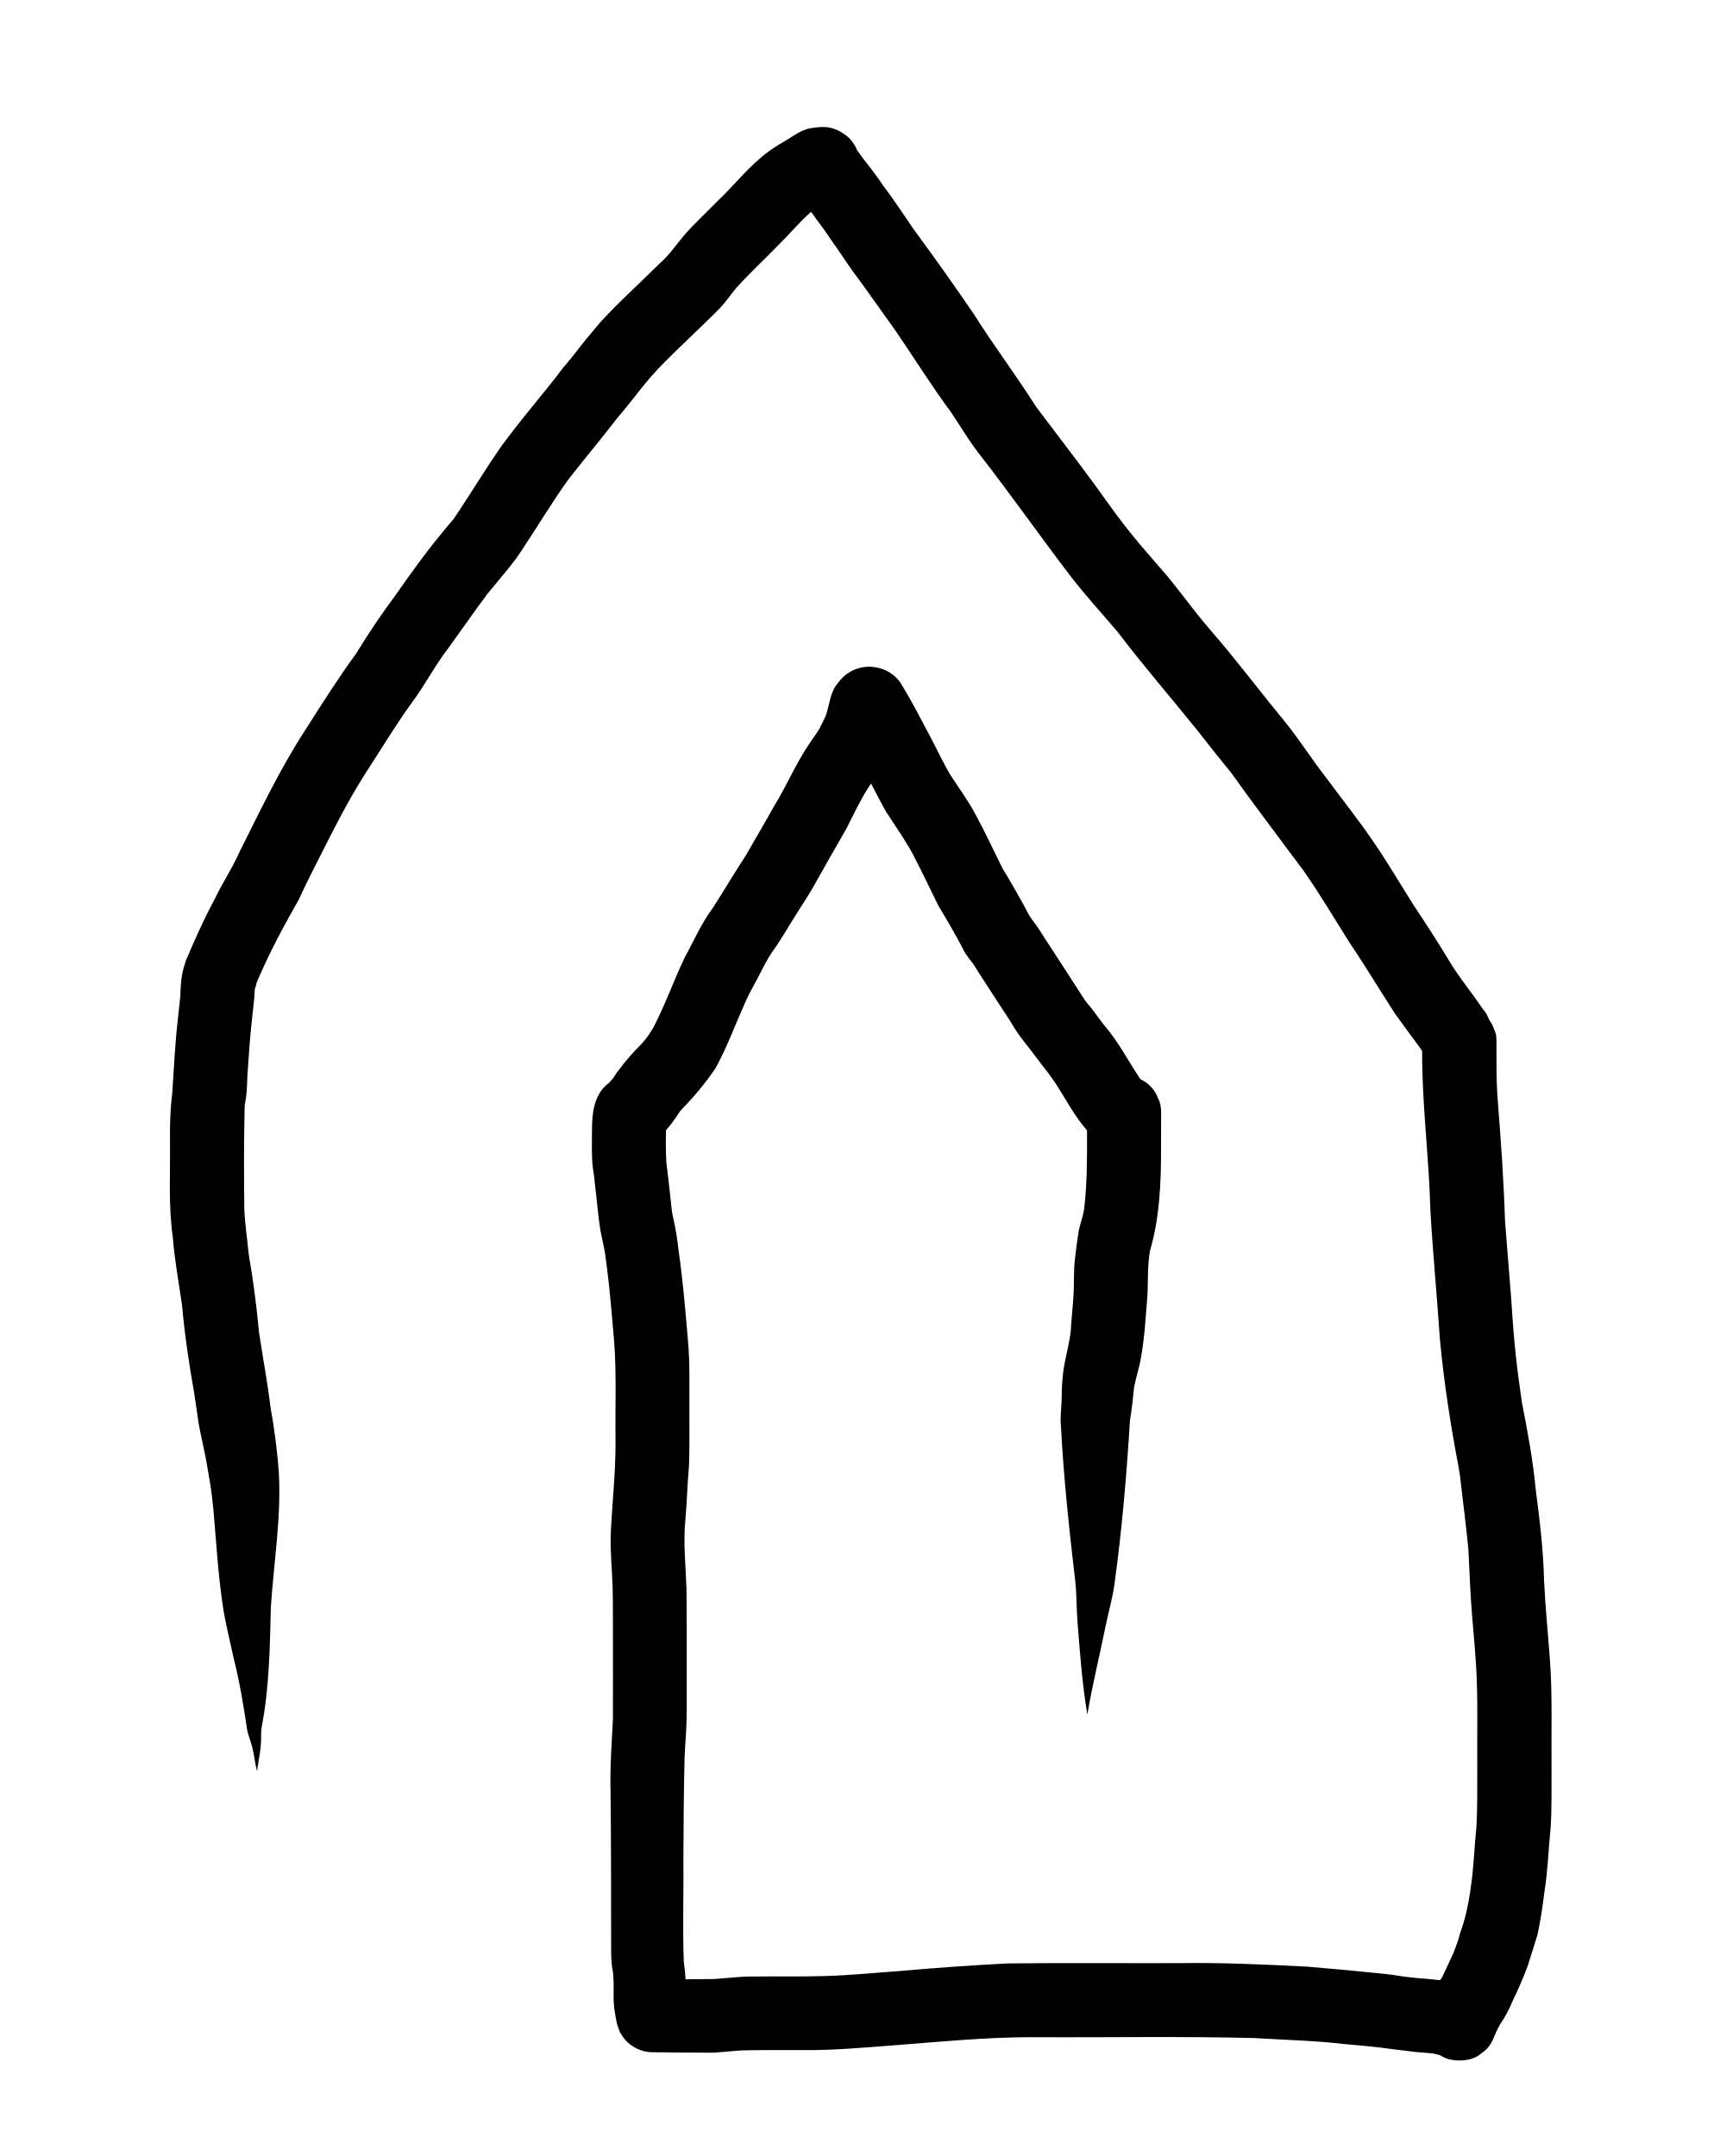
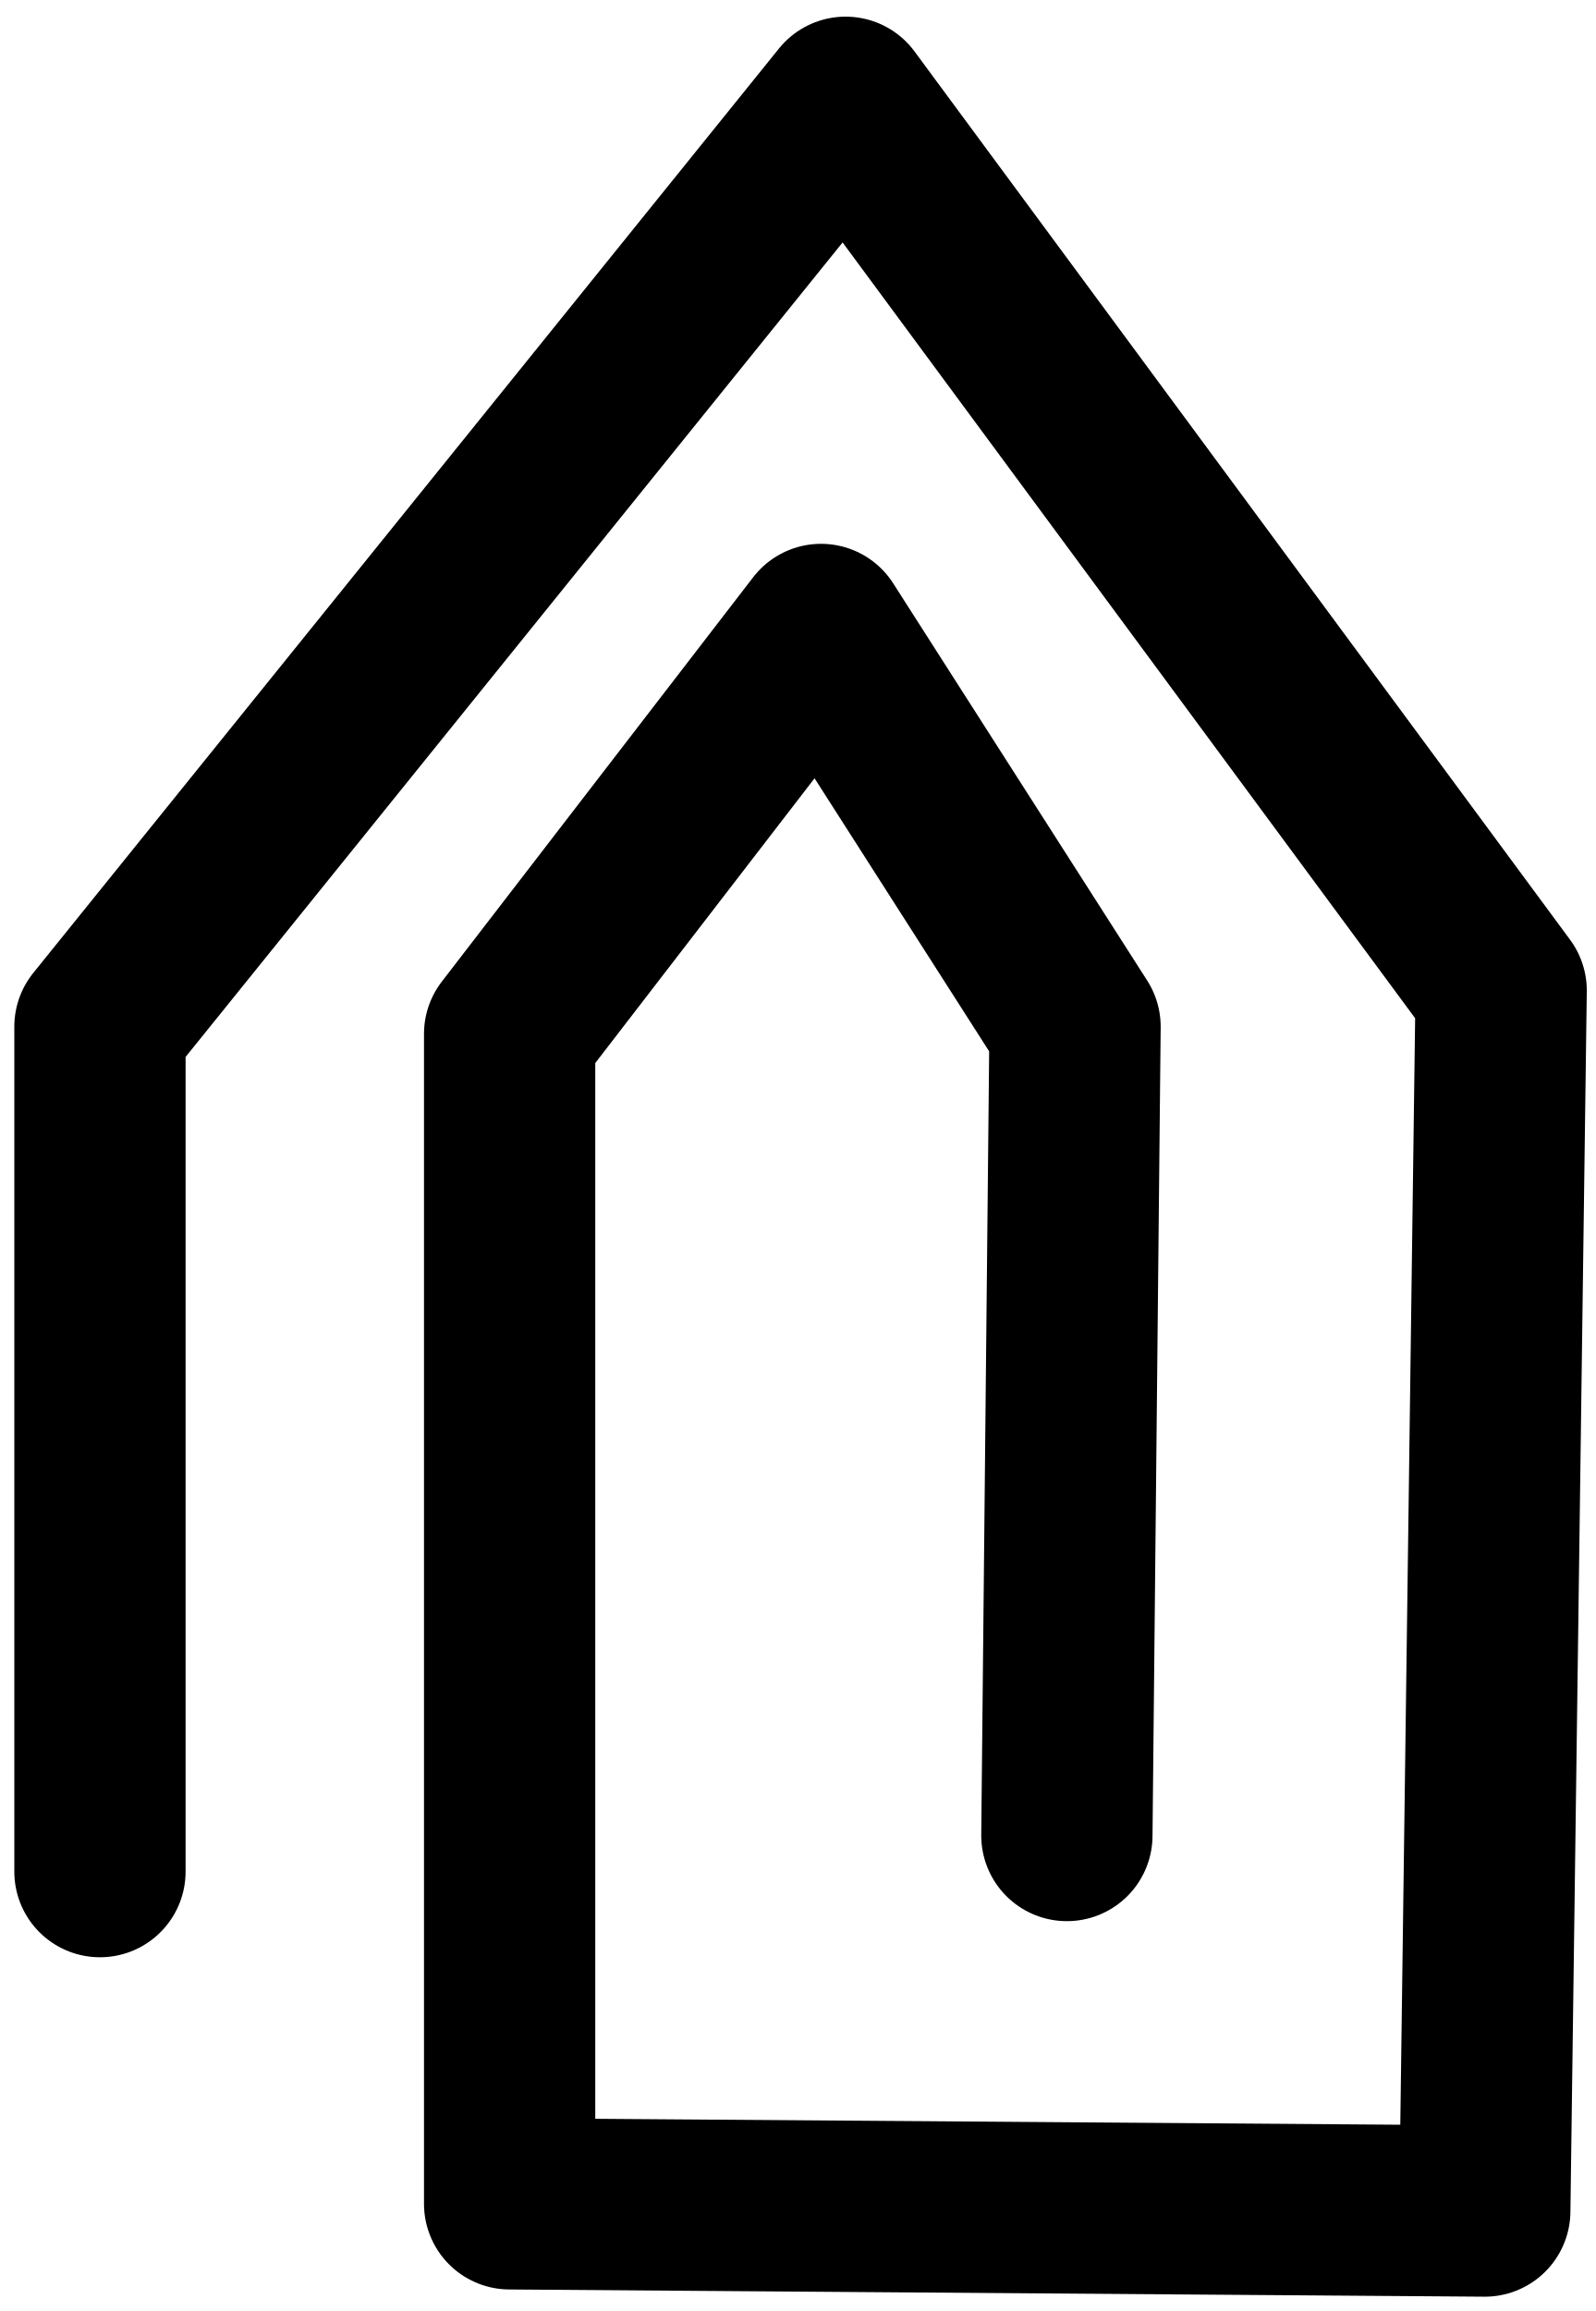
- <svg xmlns="http://www.w3.org/2000/svg" version="1.1" id="Layer_1" x="0px" y="0px" width="646px" height="810px" viewBox="0 0 646 810" style="enable-background:new 0 0 646 810;" xml:space="preserve">
-   <path d="M582.15,623.29c-0.71-9.74-1.7-19.45-2.17-29.2c-0.26-11.41-1.6-22.74-3.09-34.05c-1.05-11.28-3.13-22.42-5.31-33.52  c-1.85-13.42-2.7-19.13-3.94-38.47c-0.75-9.76-1.53-19.51-2.33-29.27c-0.23-7.78-0.69-15.55-1.13-23.32  c-0.53-8.04-1.14-16.08-1.76-24.12c-0.42-6.66-0.3-13.35-0.33-20.02c0-2.93-0.29-3.22-1.2-5.37c-0.29-0.93-0.79-1.74-1.35-2.52  c-0.62-1.14-1-2.42-1.84-3.43c-0.19-0.25-0.38-0.49-0.57-0.74c-0.25-0.34-0.5-0.69-0.75-1.03c-4.03-5.92-8.62-11.45-12.29-17.63  c-4.24-7.06-8.75-13.95-13.29-20.81c-4.9-7.73-9.5-15.66-14.69-23.21c-5.74-8.47-12.15-16.46-18.21-24.7  c-5.19-6.64-9.7-13.8-14.98-20.37c-8.35-10.11-16.26-20.59-24.71-30.62c-11.13-12.92-10.1-12.49-19.39-24.02  c-13.22-15.31-15.12-17.17-27.36-34.42c-7.29-9.92-14.78-19.68-22.2-29.49c-7.54-11.9-16.03-23.14-23.55-35.07  c-7.23-10.64-14.72-21.11-22.33-31.48c-3.9-5.61-7.59-11.37-11.74-16.8l-1.7-2.48c-1.75-2.47-3.59-4.86-5.48-7.22  c-0.83-1.16-1.66-2.32-2.51-3.47c-0.7-1.72-1.74-3.31-3.06-4.64c-2.74-2.44-6.09-4.19-9.86-4.08c-1.74-0.01-3.47,0.26-5.19,0.55  c-2.79,0.74-5.21,2.27-7.58,3.86c-2.49,1.51-5.04,2.92-7.38,4.65c-7.46,5.41-13.05,12.84-19.72,19.13  c-3.99,4.09-8.2,7.96-11.99,12.24c-3.14,3.72-5.86,7.82-9.59,11.02c-7.28,7.27-14.98,14.12-21.93,21.71  c-9.5,11.11-6.68,8.48-14.27,17.45c-6.01,8.12-12.31,14.96-22.71,28.8c-5.5,7.83-10.46,16.03-15.74,24.02  c-0.87,1.36-1.77,2.7-2.7,4.02c-1.23,1.46-2.5,2.89-3.68,4.39c-6.38,7.65-12.19,15.75-17.89,23.91  c-5.32,7.14-10.29,14.51-14.92,22.11c-6.65,9.09-12.66,18.61-18.7,28.1c-9.69,14.79-17.27,30.82-25.18,46.61  c-2.68,6.08-6.46,11.61-9.28,17.63c-4.09,7.54-7.55,15.38-10.89,23.28c-0.12,0.37-0.2,0.75-0.29,1.13  c-1.37,3.79-1.53,7.9-1.67,11.94c-0.27,3.05-0.71,6.1-0.98,9.15c-1.05,9.16-1.43,18.38-2.07,27.56c-0.75,5.73-0.87,11.51-0.83,17.29  c0.17,12.24-0.67,24.54,1.07,36.7c0.69,8.57,2.25,17.02,3.48,25.53c0.98,11.21,2.68,22.33,4.63,33.4c0.31,2.65,0.43,2.33,1.52,10.56  c0.87,4.89,2.1,9.72,2.97,14.62c2,11.55,1.69,9.57,2.63,17.95c1.09,12.33,1.76,24.72,3.65,36.96c0.96,6.13,2.49,12.16,3.79,18.23  c2.28,9.02,3.86,18.17,5.19,27.37c0.41,2.51,1.57,4.83,2.08,7.33c0.66,2.66,0.92,5.48,1.57,8.08c0.23-0.01,0.47-0.08,0.7-0.11  c-0.16-0.03-0.32-0.06-0.49-0.09c-0.03-0.01-0.03,0-0.05-0.01c0.16-0.9,0.32-1.81,0.47-2.72c0.43-2.55,0.88-5.11,0.98-7.7  c0.12-1.91-0.11-3.84,0.29-5.73c2.84-14.77,3.02-29.8,3.41-44.79c1.08-16.7,3.88-33.34,3.02-50.11c-0.55-8.32-1.65-16.59-3.11-24.8  c-1.13-9.28-2.86-18.48-4.26-27.72c-0.04-0.29-0.08-0.57-0.12-0.86c-0.68-7.14-1.52-14.26-2.58-21.35  c-0.41-2.58-0.84-5.16-1.26-7.73c-0.54-5.49-1.34-10.95-1.66-16.46c-0.14-12.62-0.19-25.26,0.1-37.88  c-0.08-3.61,0.81-2.13,1.05-12.78c0.5-6.91,0.89-13.83,1.67-20.72c0.37-3.94,0.99-7.86,1.12-11.81c0.15-0.4,0.29-0.8,0.4-1.22  c0.15-0.53,0.25-0.97,0.32-1.37c0.31-0.68,0.61-1.36,0.9-2.05c4.36-10.02,9.57-19.66,14.97-29.16c2.9-6.49,6.27-12.76,9.42-19.13  c5.33-10.52,10.76-21,17.28-30.85c5.27-8.14,10.29-16.45,16-24.29c4.89-6.62,8.65-14,13.71-20.49c4.83-6.66,9.49-13.44,14.42-20.02  c4.85-6.01,10.13-11.7,14.15-18.33c5.29-7.93,10.5-16.7,15.95-24.21c0.35-0.46,0.7-0.91,1.04-1.37c5.67-7.27,11.62-14.3,17.22-21.62  c9.06-10.78,8.51-11.07,15.36-18.59c7.59-7.94,15.77-15.28,23.49-23.09c2.23-2.37,4.06-5.07,6.14-7.56  c5.06-5.68,10.69-10.83,15.98-16.29c4.01-3.92,7.56-8.28,11.75-12.01c0.16-0.11,0.32-0.22,0.49-0.33c1.62,2.24,3.21,4.49,4.88,6.69  c1.72,2.54,3.48,5.05,5.24,7.56c2.6,3.91,5.26,7.77,8.09,11.51c4.57,6.38,9.17,12.75,13.69,19.16  c6.88,10.12,13.37,20.49,20.64,30.34c3.58,5.34,6.83,10.9,10.82,15.96c11.69,14.98,22.56,30.57,34.11,45.66  c5.57,7.22,11.75,13.96,17.66,20.91c9.49,12.51,19.77,24.38,29.63,36.6c4.25,5.41,8.5,10.83,12.88,16.15  c8.95,12.58,18.34,24.83,27.52,37.24c6.02,8.67,11.4,17.75,17.02,26.69c5.98,8.82,11.44,17.97,17.24,26.91  c3.37,4.55,6.65,9.17,10.05,13.7c0,0.02,0,0.04,0,0.06l-0.55-0.71c0.21,0.26,0.38,0.54,0.55,0.83c-0.06,20.01,2.59,39.9,3.11,59.9  c0.92,16.08,2.48,32.13,3.56,48.21c1.5,16.23,4.02,32.32,7.05,48.33c0.16,0.91,0.31,1.82,0.46,2.72c1.04,9.4,2.33,18.77,3.21,28.19  c0.43,8.1,0.67,16.21,1.34,24.3c0.66,8.22,1.53,16.42,1.79,24.66c0.39,10.55,0.1,21.12,0.19,31.68c-0.06,7.9,0.14,15.82-0.34,23.71  c-0.8,7.58-0.94,15.2-2.14,22.74c-0.06,0.48-0.13,0.97-0.19,1.45c-0.79,5.2-1.89,10.32-3.7,15.27c-0.65,2.59-1.57,5.09-2.54,7.58  c-1.44,3.03-2.78,6.11-4.25,9.13c-0.27,0.39-0.53,0.79-0.79,1.18c-2.81-0.36-5.64-0.59-8.47-0.8c-1.96-0.17-3.91-0.43-5.86-0.67  c-2.17-0.33-4.36-0.67-6.51-0.91c-9.7-1.01-19.4-1.91-29.12-2.72c-16.02-0.82-32.03-1.57-48.07-1.32  c-21.37,0.06-42.74-0.13-64.11,0.1c-13.39,0.67-26.78,1.62-40.14,2.81c-9.87,0.7-19.72,1.73-29.61,1.96  c-8.67,0.27-17.35,0.03-26.02,0.16c-4.96-0.08-9.88,0.64-14.82,0.94c-3.57,0.02-7.14,0.06-10.71,0.09  c-0.01-0.33-0.02-0.66-0.04-0.98c-0.13-1.87-0.36-3.74-0.61-5.6c-0.49-13.18,0.01-26.42-0.14-39.62c0.05-11.7,0.12-23.4,0.39-35.1  c0.04-4.61,0.56-9.2,0.72-13.81c0.26-5.52,0.08-11.05,0.13-16.57c-0.02-11.68,0.07-23.37-0.09-35.06  c-0.29-8.7-1.28-17.43-0.39-26.13c0.57-6.42,0.7-12.88,1.28-19.3c0.37-7.3,0.15-14.61,0.2-21.92c-0.07-8.58,0.26-17.2-0.52-25.76  c-0.97-11.34-1.9-22.68-3.53-33.94c-0.49-4.03-1.04-8.06-1.97-12.02c-0.2-0.87-0.38-1.74-0.54-2.61c-0.17-1.53-0.32-3.06-0.48-4.6  c-0.51-4.62-1.01-9.24-1.61-13.84c-0.2-4.02-0.27-8.08-0.13-12.12c2.01-2.22,3.7-4.71,5.33-7.22c4.9-5.06,9.5-10.4,13.39-16.28  c4.25-7.79,7.28-16.18,10.92-24.27c1.4-3.29,3.2-6.39,4.89-9.55c1.67-3.22,3.23-6.52,5.26-9.53c3.3-4.43,5.93-9.3,8.92-13.93  c2.38-3.89,5-7.64,7.19-11.66c3.94-6.98,7.85-13.97,11.88-20.9c2.04-3.93,3.87-7.97,6.09-11.8c0.95-1.77,2.03-3.45,3.14-5.12  c1.81,3.52,3.64,7.03,5.57,10.49c3.91,6.08,8.18,11.92,11.36,18.45c2.87,5.56,5.53,11.24,8.3,16.85c3.44,5.72,6.83,11.49,9.87,17.44  c0.9,1.53,2.01,2.94,3.12,4.33c0.62,0.9,1.21,1.82,1.76,2.77c4.14,6.48,8.39,12.9,12.58,19.35c2.69,4.9,6.45,9.1,9.79,13.56  c-0.73-0.94-1.45-1.88-2.18-2.82c1.37,1.82,2.74,3.63,4.12,5.44c0.77,1,1.56,2,2.34,2.99c4.99,6.51,8.32,14.12,13.64,20.4  c0.28,0.35,0.57,0.71,0.86,1.06c0,0.52,0,1.04,0,1.56c0.04,9.47,0.01,18.96-1.13,28.37c-0.49,2.68-1.45,5.24-2.01,7.9  c-0.56,3.55-1.02,7.13-1.42,10.7c-0.49,4.31-0.26,8.66-0.49,12.98c-0.24,4.41-0.77,8.8-1.02,13.22c-0.04,0.49-0.09,0.98-0.13,1.47  c-0.05,0.34-0.11,0.68-0.16,1.03c-0.82,5.43-2.48,10.69-2.85,16.19c-0.35,3.08-0.22,6.18-0.39,9.27c-0.14,2.79-0.51,5.57-0.2,8.36  c1.02,19.38,3.07,38.68,5.34,57.94c0.62,5.16,0.45,10.37,0.87,15.55c0.94,11.68,1.76,23.41,3.72,34.97  c1.82-10.99,4.53-21.8,6.73-32.72c1.09-5.5,2.75-10.87,3.47-16.44c2.8-20.41,4.56-40.95,5.8-61.5c0.72-4.06,1.14-8.17,1.54-12.27  c0.72-3.85,2.04-7.56,2.62-11.44c1.44-7.8,1.77-15.74,2.42-23.62c0.23-4.75,0.01-9.52,0.64-14.24c0.02-0.18,0.05-0.35,0.07-0.53  c0.08-0.51,0.15-1.01,0.23-1.52c3.63-12.37,4.16-25.4,4.15-38.22c0.01-3.07,0.01-6.15,0.02-9.22c-0.1-3.34,0.5-6.94-1.2-9.95  c-1.09-3.14-3.61-5.65-6.64-7.12c-4.4-6.66-8.05-13.76-13.26-19.89c-0.22-0.27-0.43-0.55-0.65-0.82c-0.61-0.8-1.22-1.61-1.82-2.41  c-5.84-8.06-2.33-2.2-8.3-11.52c-3.74-5.91-7.62-11.74-11.42-17.62c-1.62-2.53-3.17-5.09-5.03-7.45c-1.31-1.66-2.19-3.6-3.17-5.46  c-2.6-4.71-5.26-9.39-8.08-13.97c-3.33-6.7-6.47-13.51-10.03-20.09c-2.72-5.13-6.14-9.8-9.31-14.65c-2.93-4.79-5.22-9.94-7.88-14.89  c-3.37-6.36-6.65-12.78-10.38-18.93c-4.62-8.48-17.56-10.22-24.15-1.15c-3.07,3.43-3.16,8.25-4.65,12.41  c-0.74,1.55-1.46,3.11-2.27,4.63c-1.29,2.27-2.93,4.3-4.33,6.49c-4.82,7.23-8.14,15.28-12.7,22.65c-3.5,6.27-7.15,12.44-10.71,18.68  c-4.25,6.47-8.19,13.14-12.36,19.66c-4.32,5.78-7.17,12.46-10.64,18.74c-4.1,8.64-7.3,17.69-11.69,26.19  c-4.73,7.99-5.54,5.89-13.92,17.19c-0.43,0.63-0.83,1.28-1.23,1.93c-0.52,0.55-1.04,1.1-1.52,1.69c-1.66,1.22-3.05,2.78-3.96,4.59  c-2.71,5.07-2.43,10.99-2.49,16.59c-0.12,11.99,0.61,10.48,1.06,16.26c0.77,5.98,1.17,12.01,2.12,17.97  c0.59,2.94,1.28,5.86,1.78,8.82c-0.17-1.23-0.33-2.47-0.5-3.7c2.09,15.27,2.2,17.09,3.87,36.4c0.97,12.24,0.37,24.55,0.54,36.82  c0.14,12.13-1.29,24.21-1.83,36.32c-0.12,6.33,0.49,12.64,0.72,18.96c0.18,6.71,0.11,13.42,0.14,20.13  c-0.01,9.98,0.03,19.97-0.01,29.95c-0.45,9.16-1.15,18.3-0.89,27.48c0.23,19.13,0.19,38.25,0.22,57.38  c-0.12,8.34,0.79,9.81,0.75,10.97c0.52,4.89-0.29,9.85,0.73,14.68c0.15,1.04,0.33,2.1,0.56,3.15c0.11,0.64,0.27,1.27,0.5,1.88  c0.31,0.98,0.7,1.93,1.21,2.79c-0.02-0.06-0.03-0.12-0.05-0.18c2.21,4.22,7.13,6.97,11.86,6.95c6.71,0.05,13.42,0.19,20.12,0.17  c4.47,0.14,8.9-0.62,13.35-0.86c7.78-0.18,15.57-0.09,23.36-0.1c11.5,0.09,22.95-0.99,34.4-1.85c16.96-1.31,33.92-2.99,50.94-3.01  c27.97,0.17,55.95-0.39,83.92,0.33c11.25,0.71,22.52,0.92,33.73,2.25c15.34,1.31,11.64,1.21,26.98,3c2.08,0.16,4.16,0.3,6.24,0.52  c0.93,0.18,1.85,0.41,2.75,0.69c0.01,0,0.02,0,0.03,0.01c1.11,0.69,2.3,1.23,3.56,1.57c4.15,0.82,8.93,0.5,12.15-2.49  c2.09-1.3,3.48-3.4,4.43-5.65c0.34-0.81,0.68-1.62,1.02-2.42c0.42-0.89,0.9-1.76,1.37-2.63c1.8-2.67,3.34-5.47,4.55-8.45  c2.18-4.52,4.22-9.1,5.92-13.82c1.24-3.77,2.37-7.59,3.56-11.38c1.22-5.47,1.98-11.04,2.68-16.6c1.26-7.8,1.45-15.7,2.26-23.54  c0.49-7.52,0.29-15.06,0.35-22.58C582.63,650.56,583.17,636.9,582.15,623.29z" />
+ <svg xmlns="http://www.w3.org/2000/svg" viewBox="200.712 105.685 130.41 188.852">
+   <polyline style="stroke-linecap: round; stroke-linejoin: round; stroke-dashoffset: -7px; stroke-width: 14px; stroke: rgb(0, 0, 0); fill: none; paint-order: fill markers; transform-origin: 266.15px 200.206px;" points="287.92 255.68 288.587 189.584 267.825 157.125 242.37 190.174 242.37 285.778 322.08 286.367 323.418 186.633 269.834 114.045 208.882 189.585 208.882 258.63" />
</svg>
